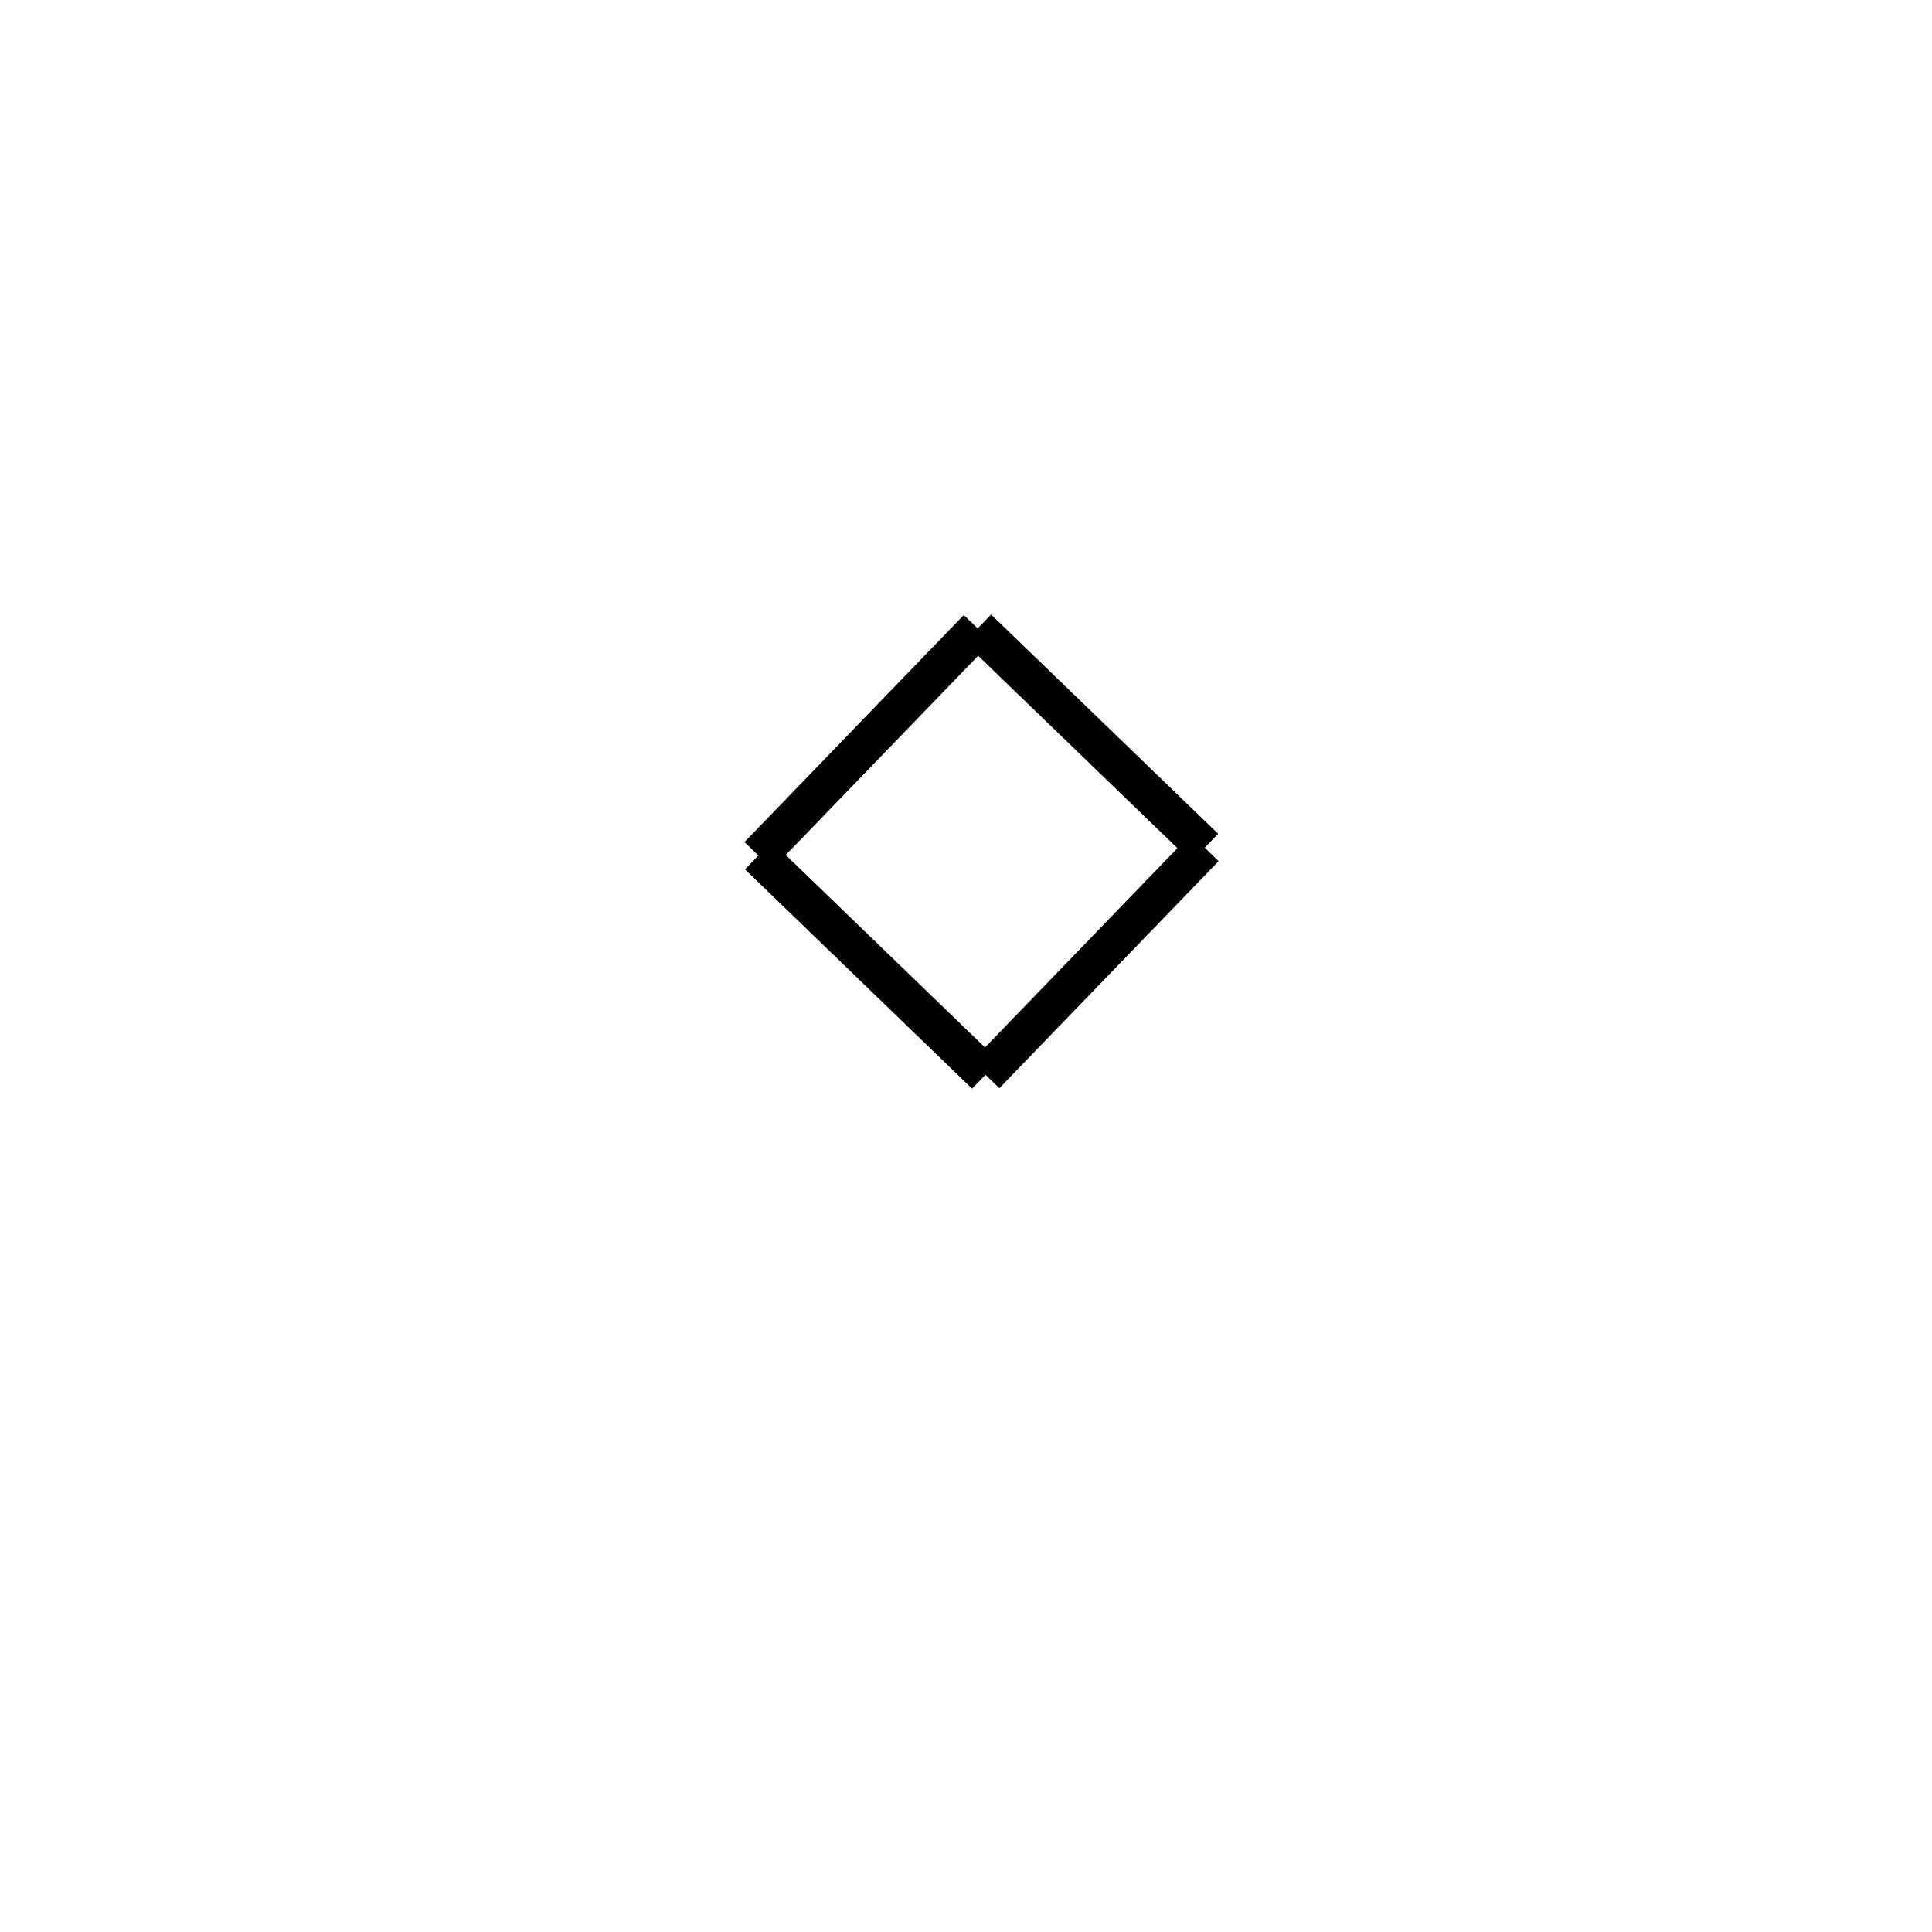
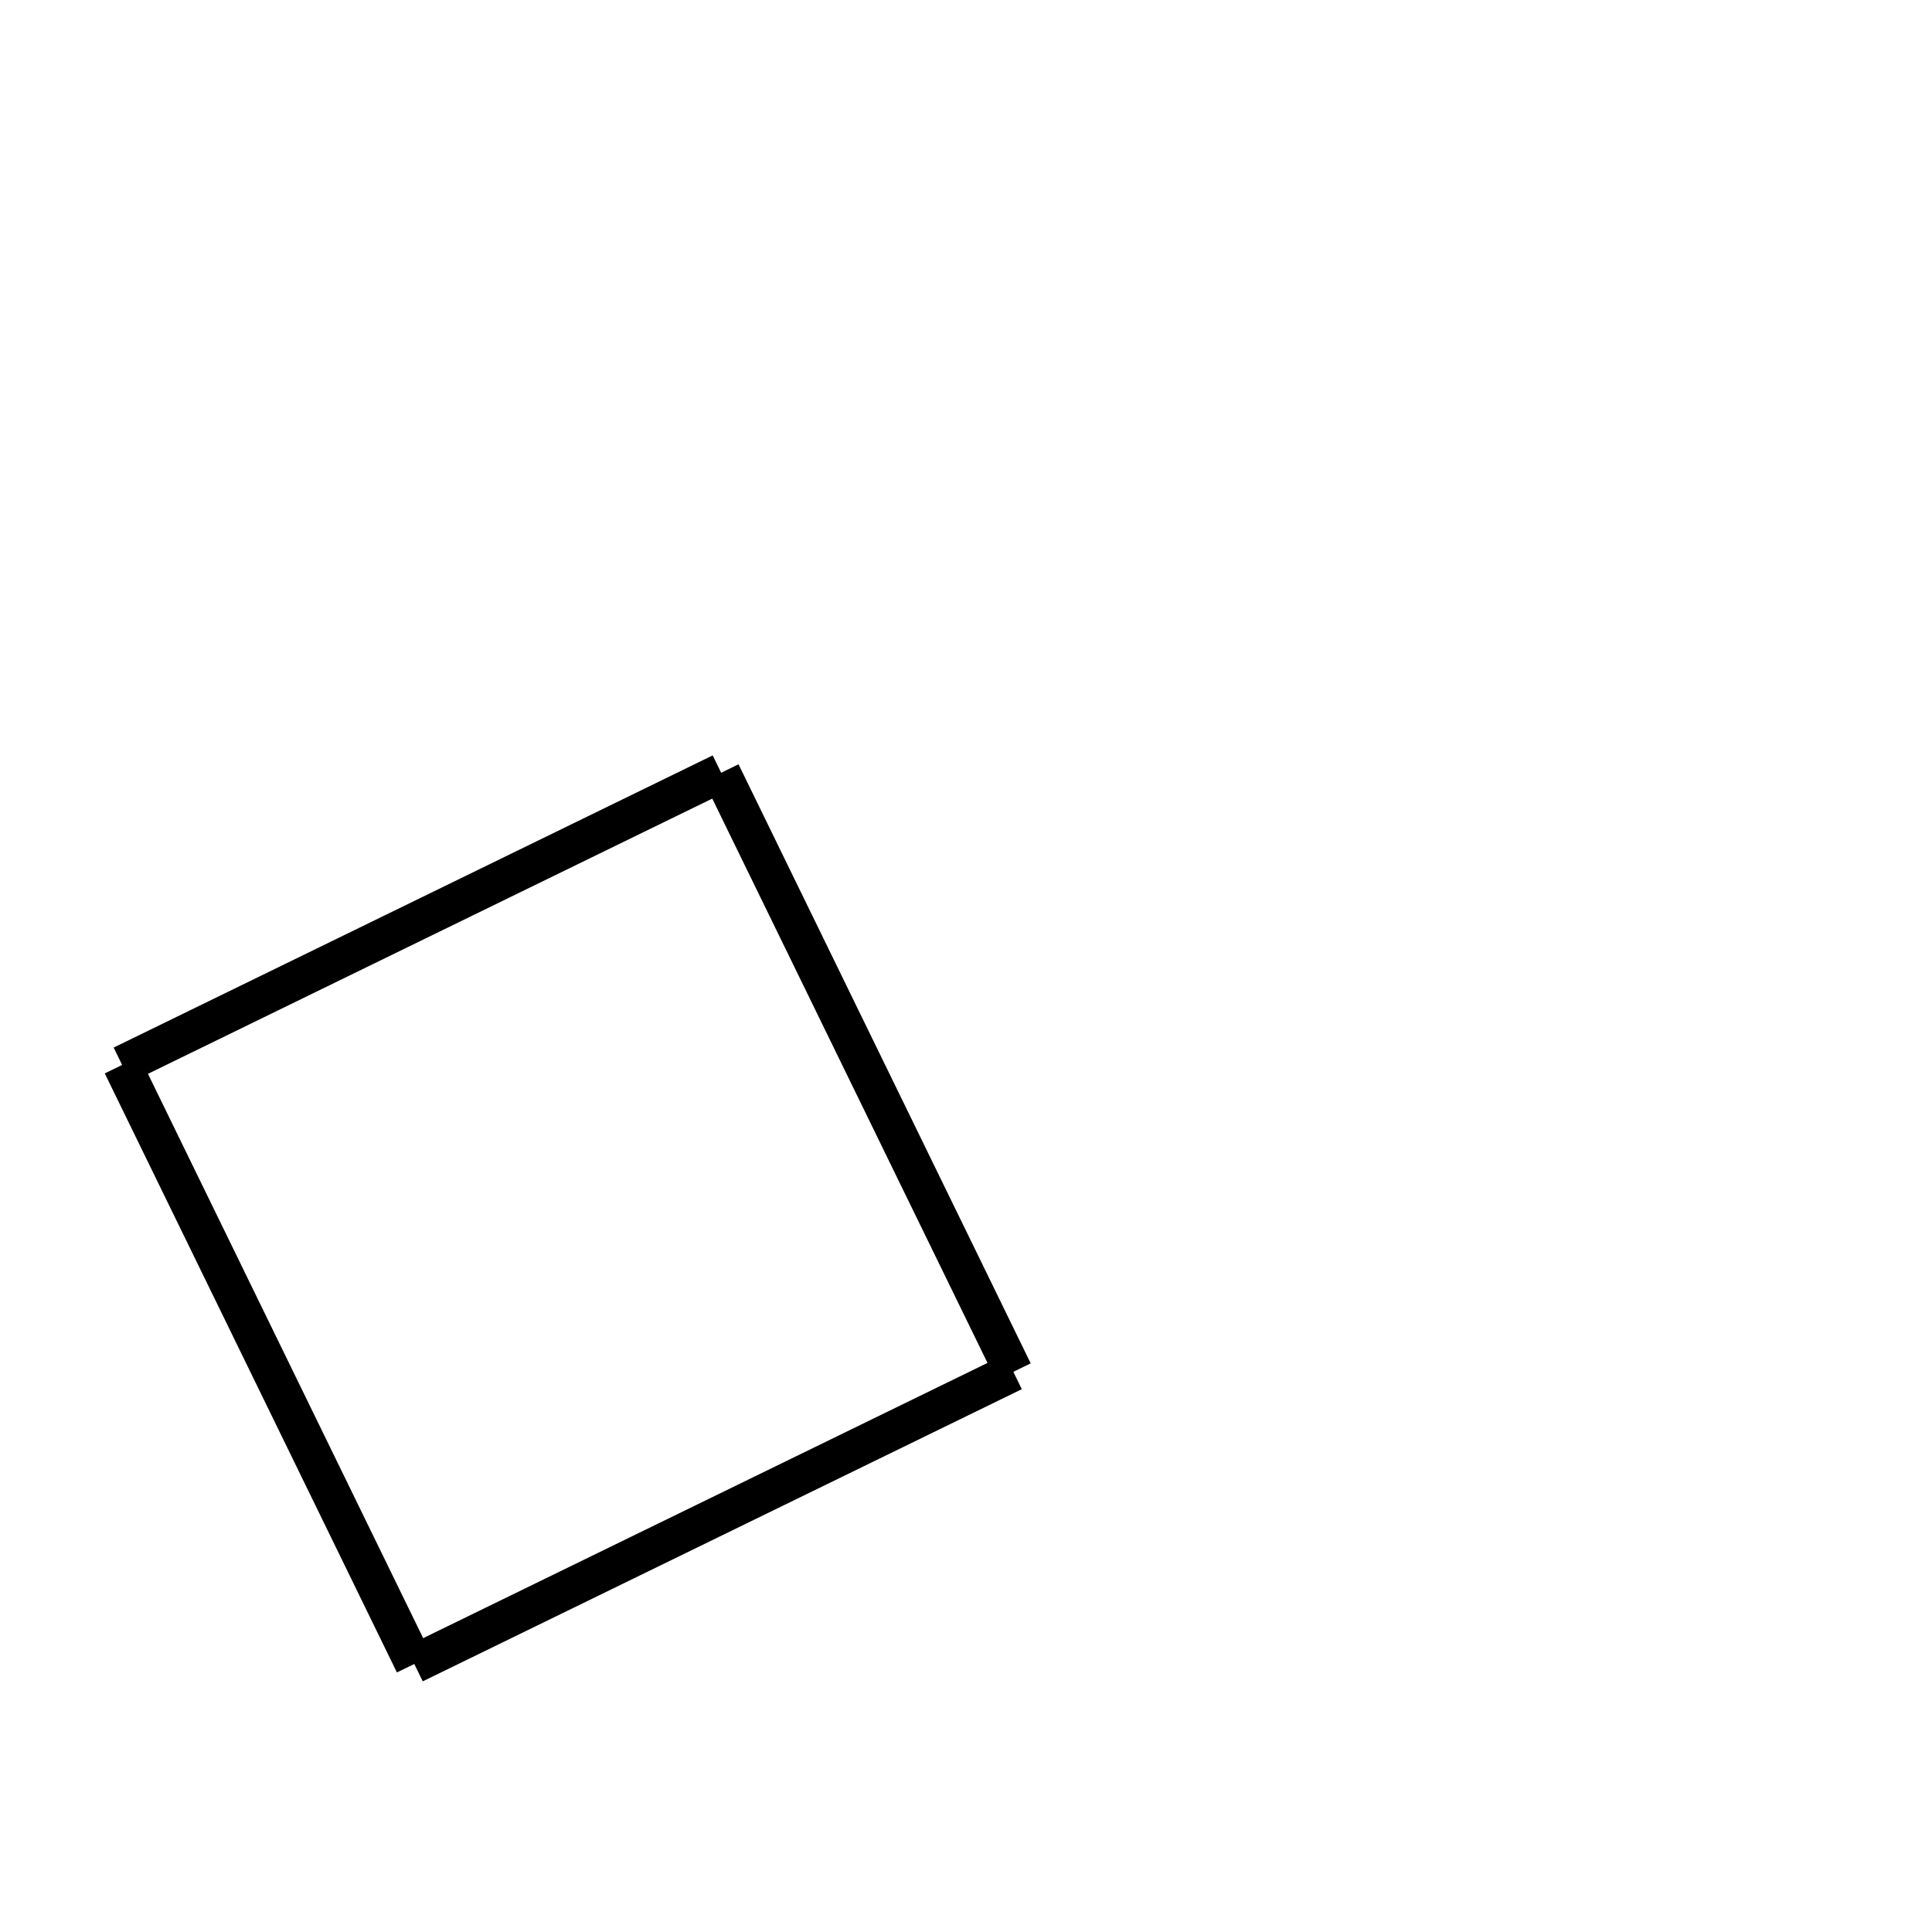
<svg xmlns="http://www.w3.org/2000/svg" height="100" width="100">
-   <line x1="50.604" y1="32.528" x2="62.357" y2="43.877" stroke-width="2" stroke="black" />
-   <line x1="62.357" y1="43.877" x2="51.008" y2="55.629" stroke-width="2" stroke="black" />
-   <line x1="39.255" y1="44.28" x2="51.008" y2="55.629" stroke-width="2" stroke="black" />
-   <line x1="50.604" y1="32.528" x2="39.255" y2="44.28" stroke-width="2" stroke="black" />
+   <line x1="6.321" y1="55.121" x2="37.327" y2="39.998" stroke-width="2" stroke="black" />
+   <line x1="37.327" y1="39.998" x2="52.45" y2="71.005" stroke-width="2" stroke="black" />
+   <line x1="21.443" y1="86.127" x2="52.45" y2="71.005" stroke-width="2" stroke="black" />
+   <line x1="6.321" y1="55.121" x2="21.443" y2="86.127" stroke-width="2" stroke="black" />
</svg>
